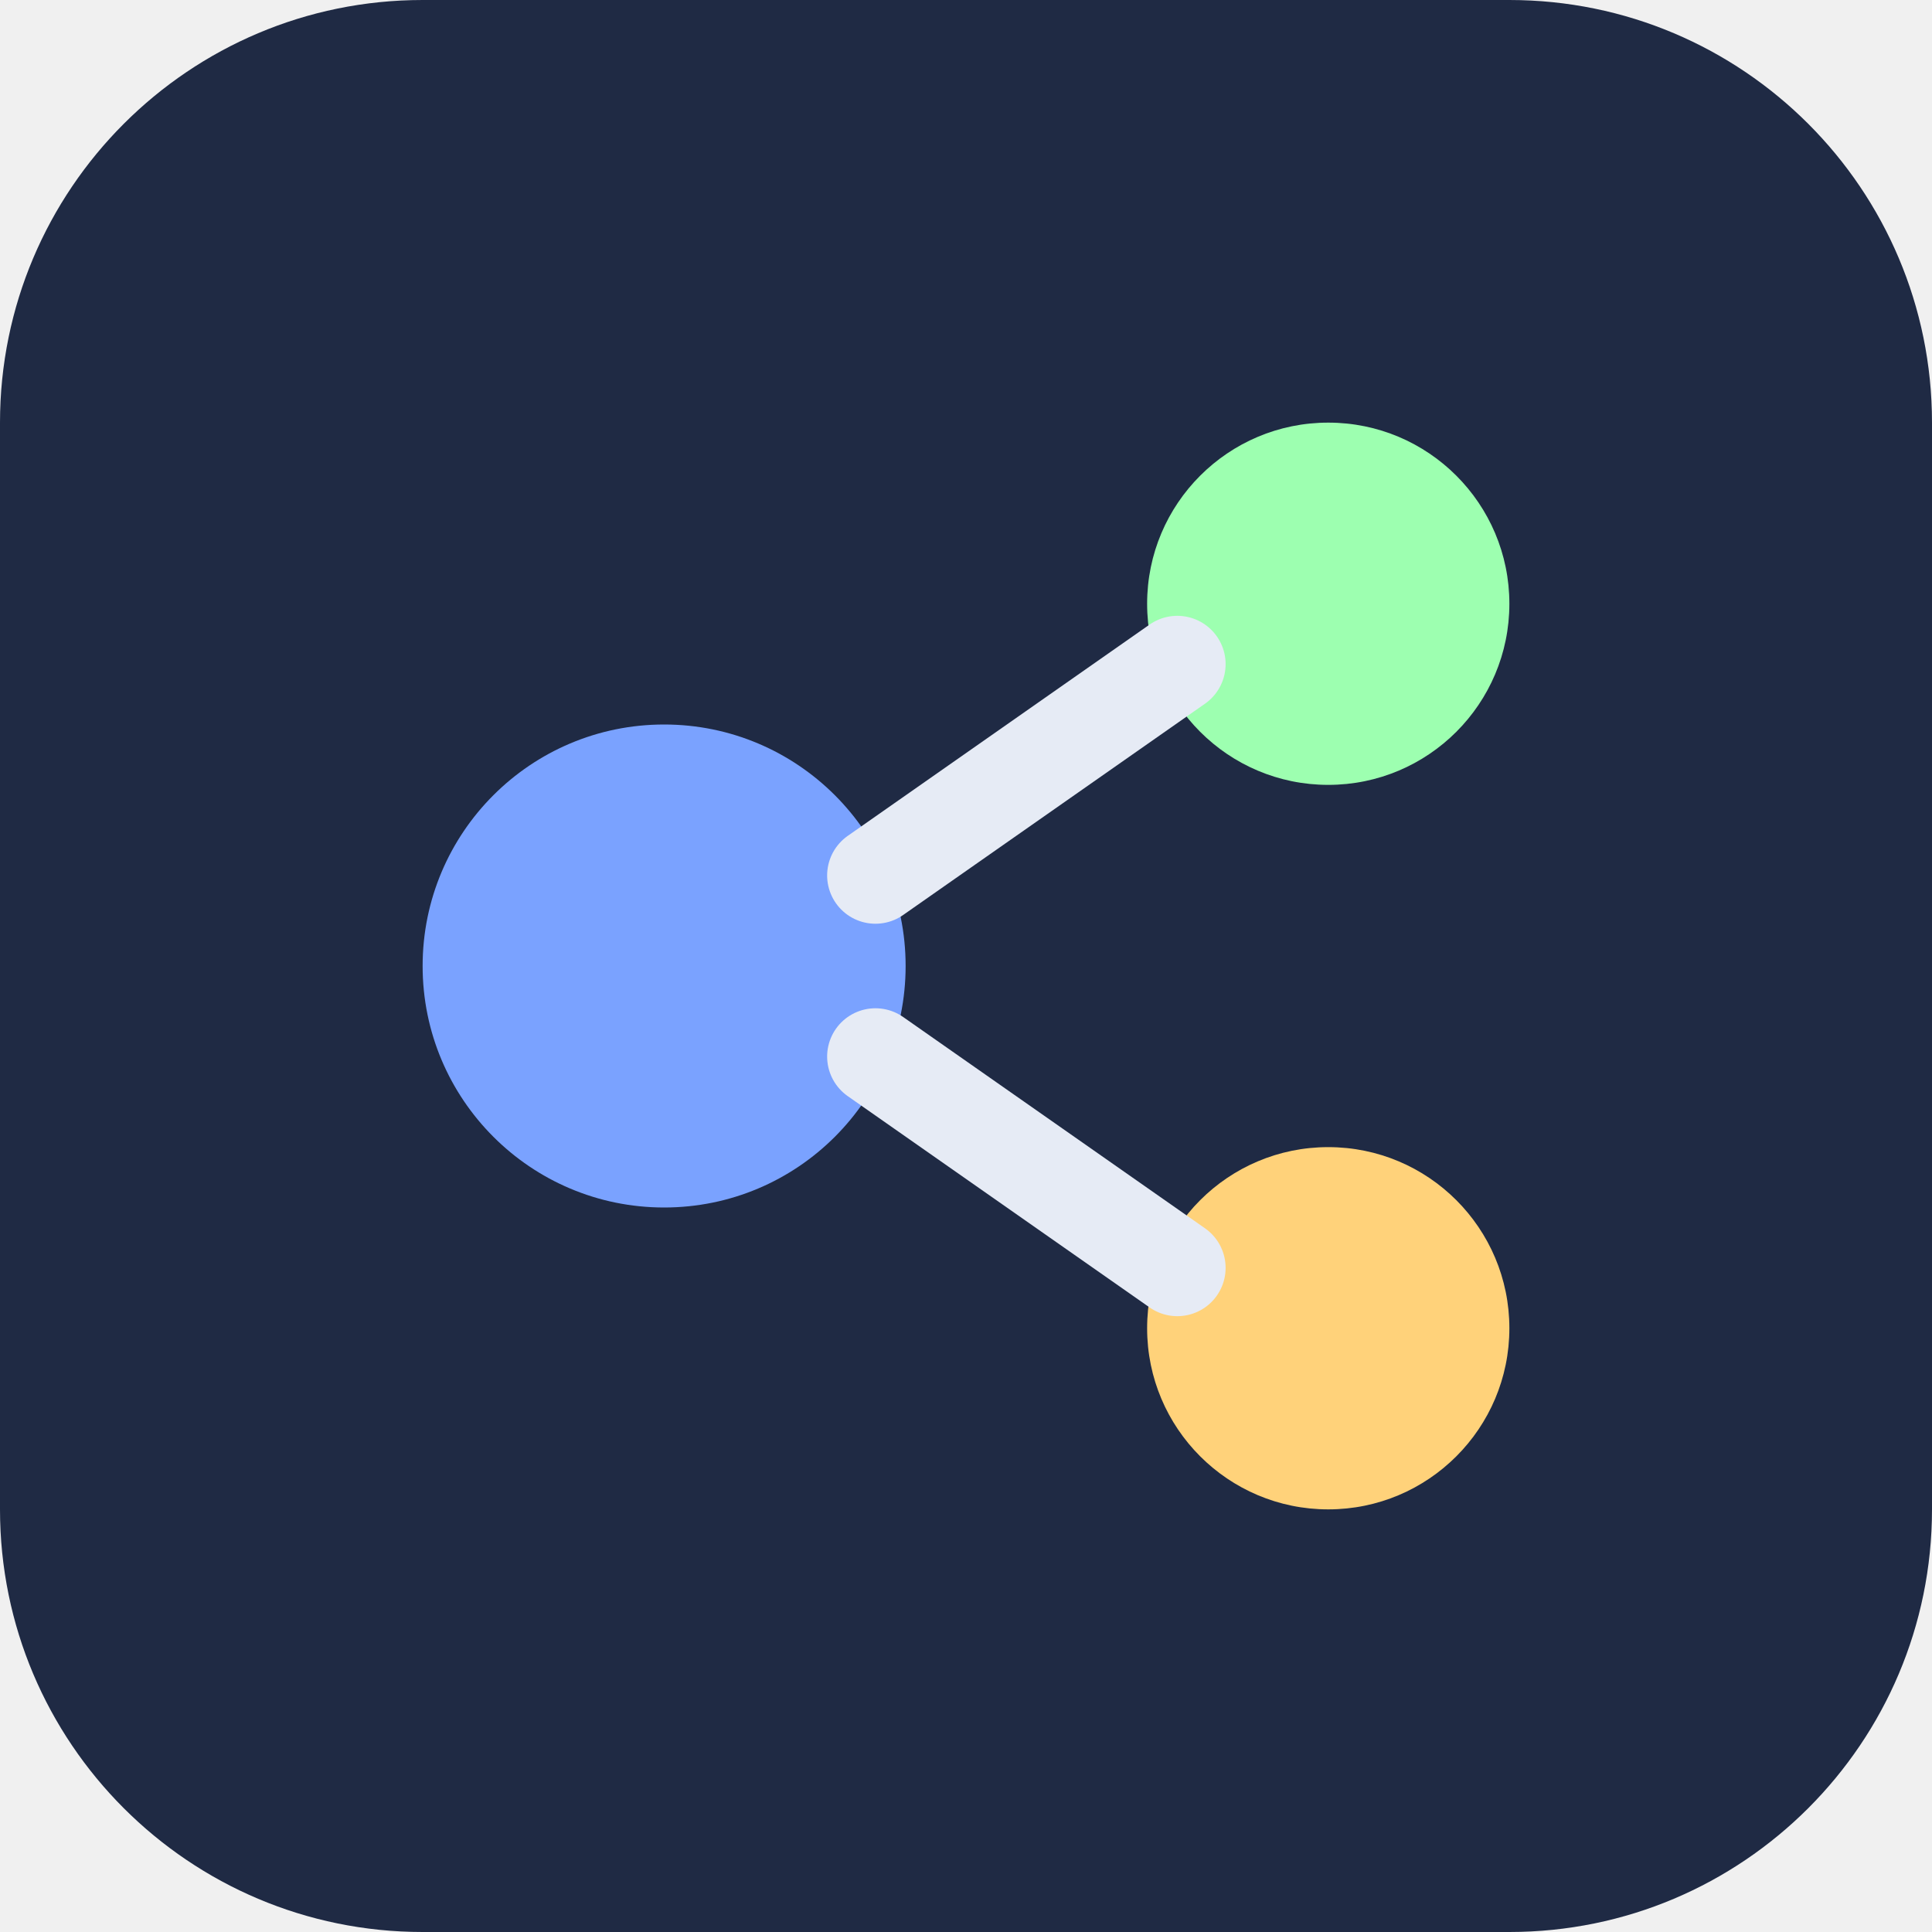
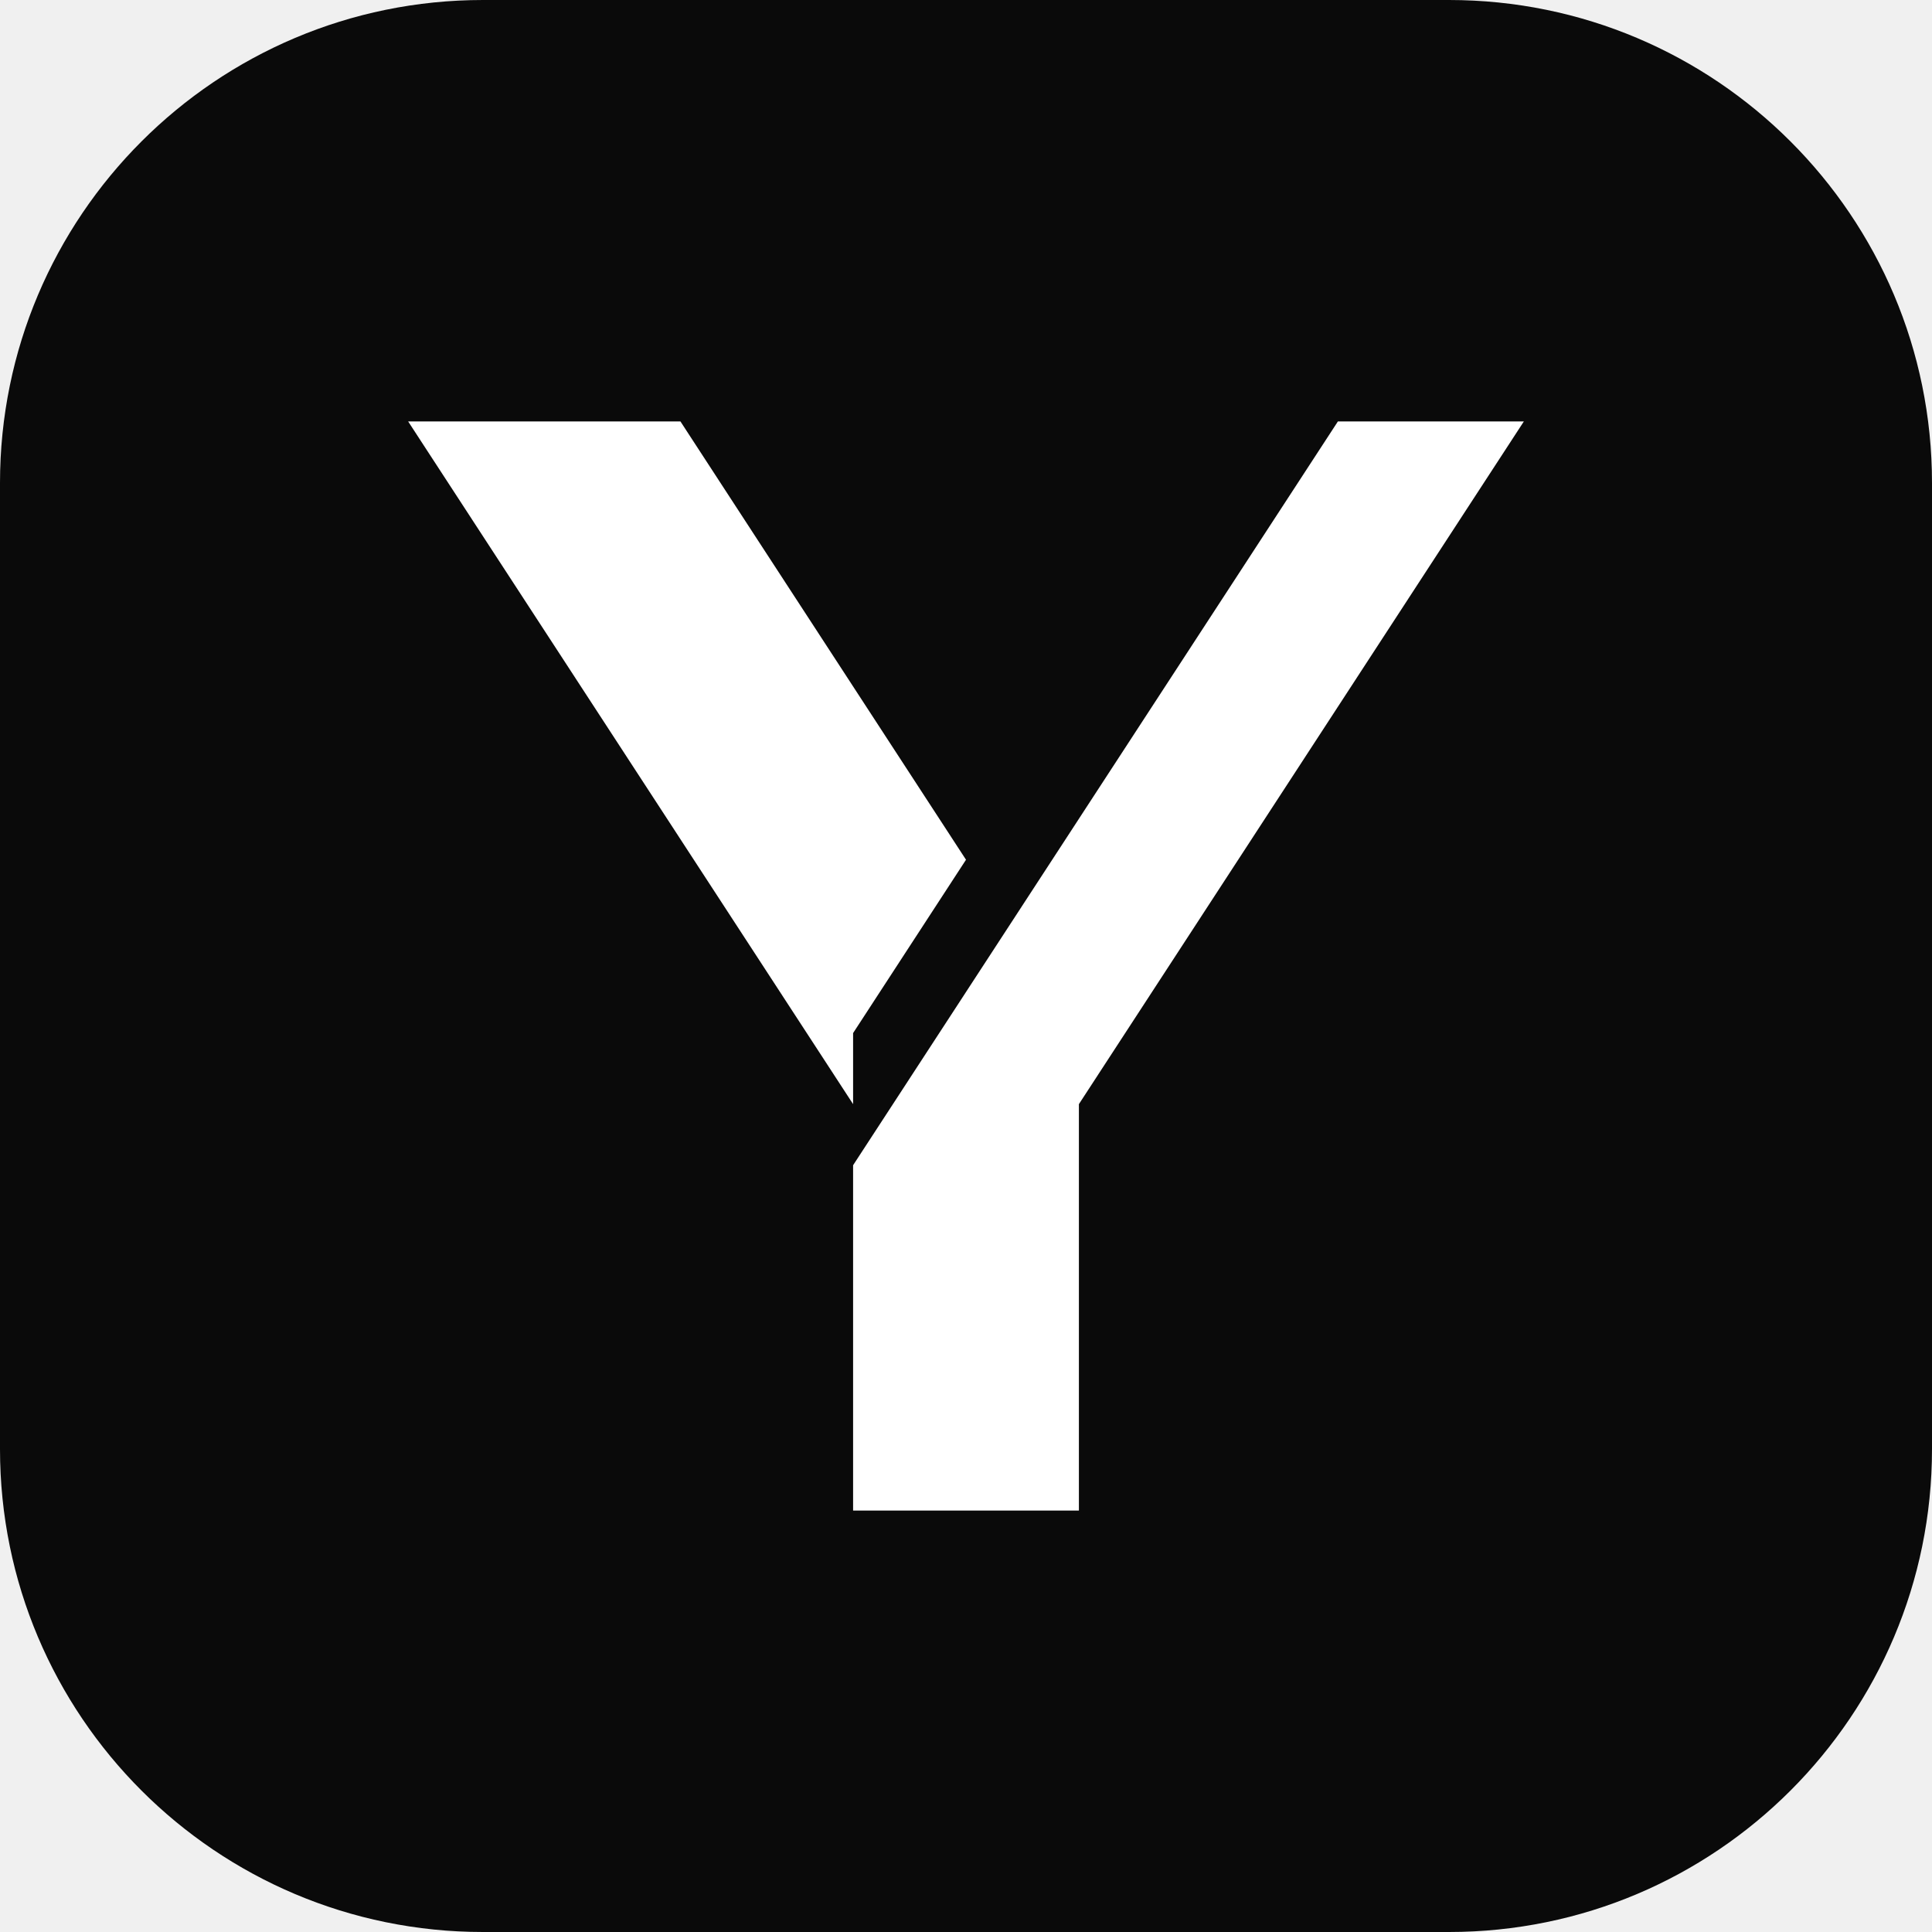
<svg xmlns="http://www.w3.org/2000/svg" viewBox="0 0 32 32">
-   <rect width="32" height="32" rx="7" fill="#1f2a44" />
-   <circle cx="11" cy="16" r="4" fill="#7aa2ff" />
-   <circle cx="22" cy="10" r="3" fill="#9dffb0" />
-   <circle cx="22" cy="22" r="3" fill="#ffd27a" />
-   <path d="M14.5 14.5 19.5 11M14.5 17.5 19.5 21" stroke="#e6ebf5" stroke-width="1.6" stroke-linecap="round" />
+   <rect width="32" height="32" rx="8" fill="#0a0a0a" />
+   <g fill="#ffffff" transform="translate(16,16) scale(1.1) translate(-16,-16)">
+     <path d="M7.6 7.8 L11.7 7.8 L16 14.4 L14.3 17.01 L14.3 18.08 Z" />
+     <path d="M21.6 7.8 L24.4 7.8 L17.7 18.08 L17.7 24.2 L14.3 24.2 L14.3 19 Z" />
+   </g>
</svg>
